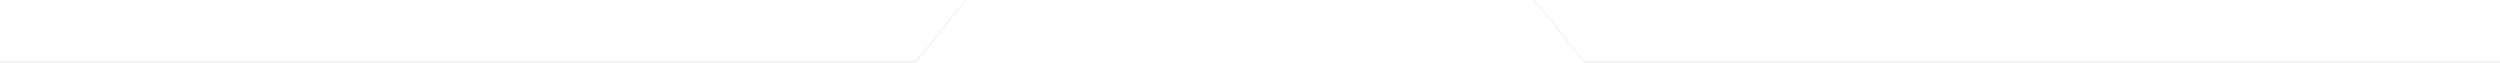
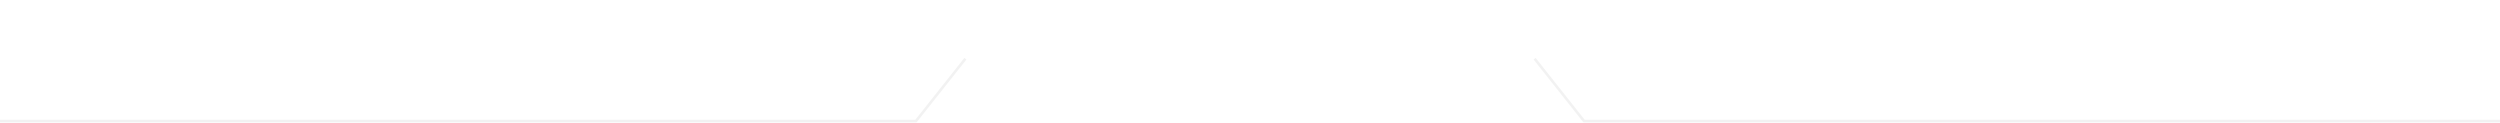
- <svg xmlns="http://www.w3.org/2000/svg" viewBox="0 0 1920 47.81">
-   <defs>
-     <style>.cls-1{fill:none;stroke:#f2f2f2;stroke-miterlimit:10;}</style>
+ <svg xmlns="http://www.w3.org/2000/svg" viewBox="0 0 1920 94" version="1.1" id="svg1153" width="1920" height="94">
+   <defs id="defs1143">
+     <style id="style1141">.cls-1{fill:none;stroke:#f2f2f2;stroke-miterlimit:10;}</style>
  </defs>
-   <g id="레이어_2" data-name="레이어 2">
-     <g id="Layer_2" data-name="Layer 2">
-       <polyline class="cls-1" points="0 47.31 703.44 47.31 741.42 0.31" />
-       <polyline class="cls-1" points="1920 47.31 1216.56 47.31 1178.58 0.31" />
-     </g>
+   <g id="g1733" transform="translate(0,1.518558)">
+     <polyline transform="matrix(1,0,0,1.018943,0,43.26583)" style="fill:none;stroke:#f2f2f2;stroke-width:1.981;stroke-linecap:butt;stroke-linejoin:round;stroke-miterlimit:4;stroke-dasharray:none" id="polyline1147" points="0 47.31 703.44 47.31 741.42 0.31" class="cls-1" />
+     <polyline transform="matrix(1,0,0,1.018943,0,43.26583)" style="fill:none;stroke:#f2f2f2;stroke-width:1.981;stroke-linecap:butt;stroke-linejoin:round;stroke-miterlimit:4;stroke-dasharray:none" id="polyline1149" points="1920 47.31 1216.56 47.31 1178.58 0.31" class="cls-1" />
  </g>
</svg>
